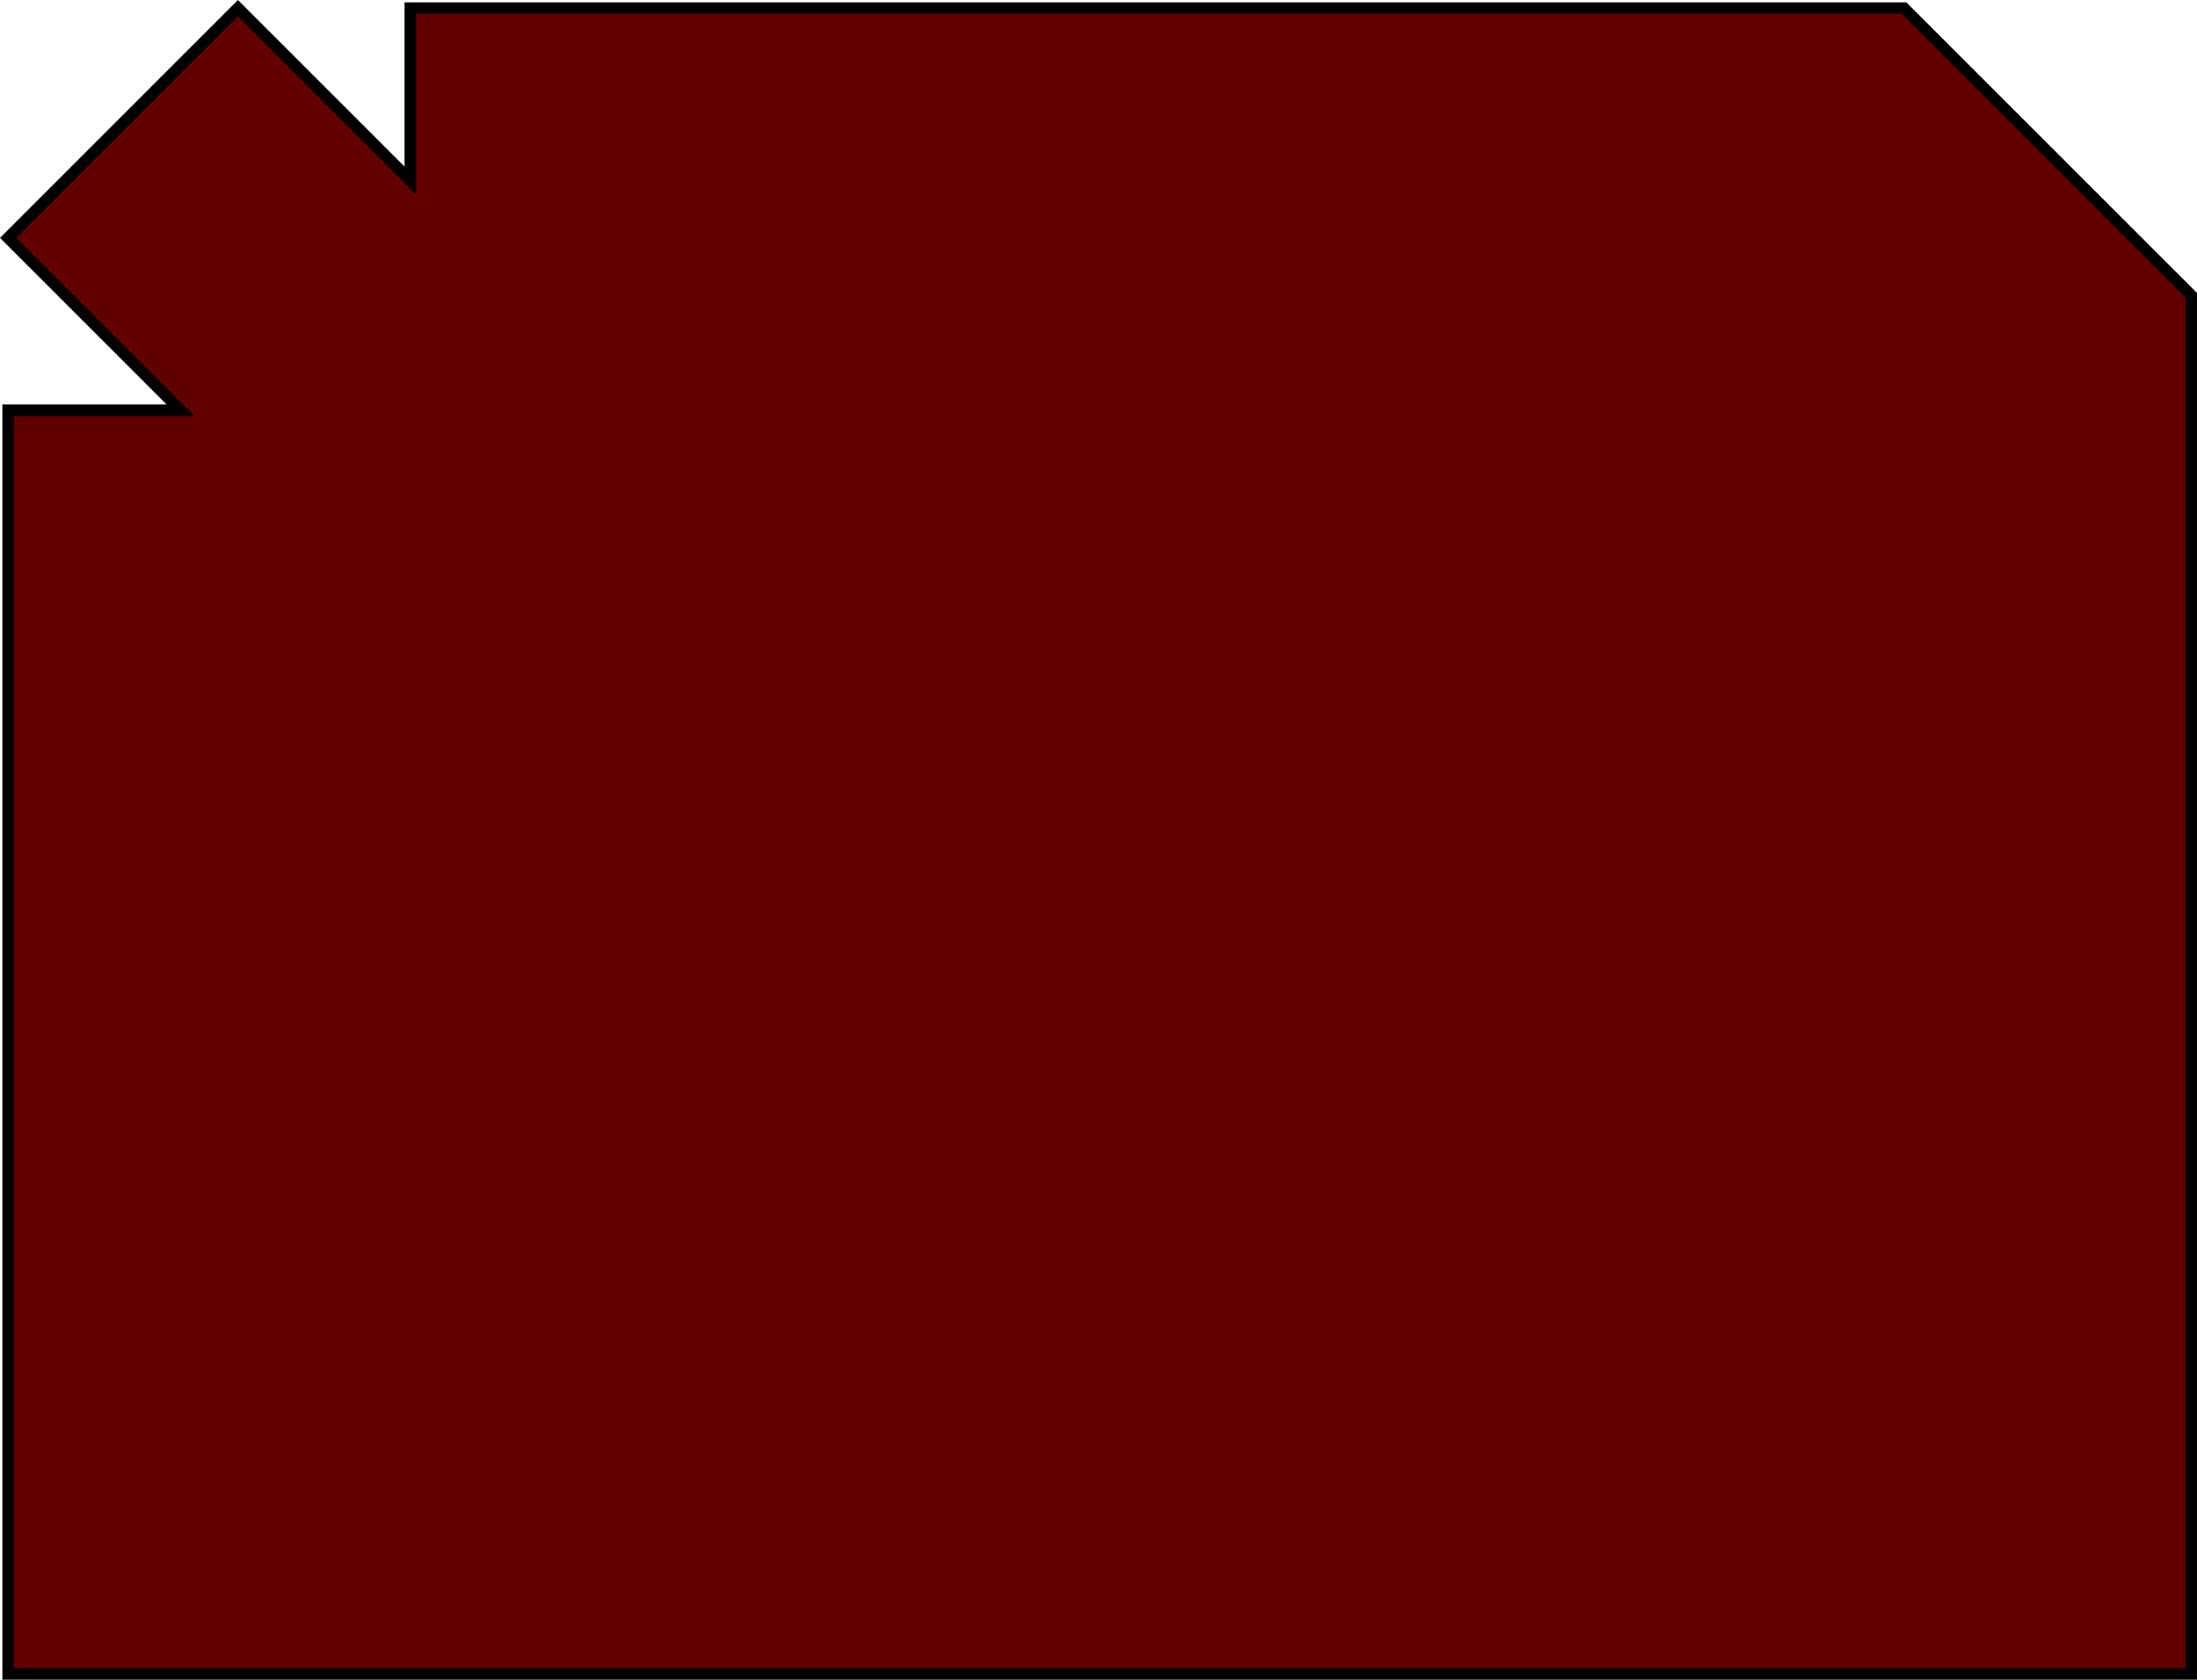
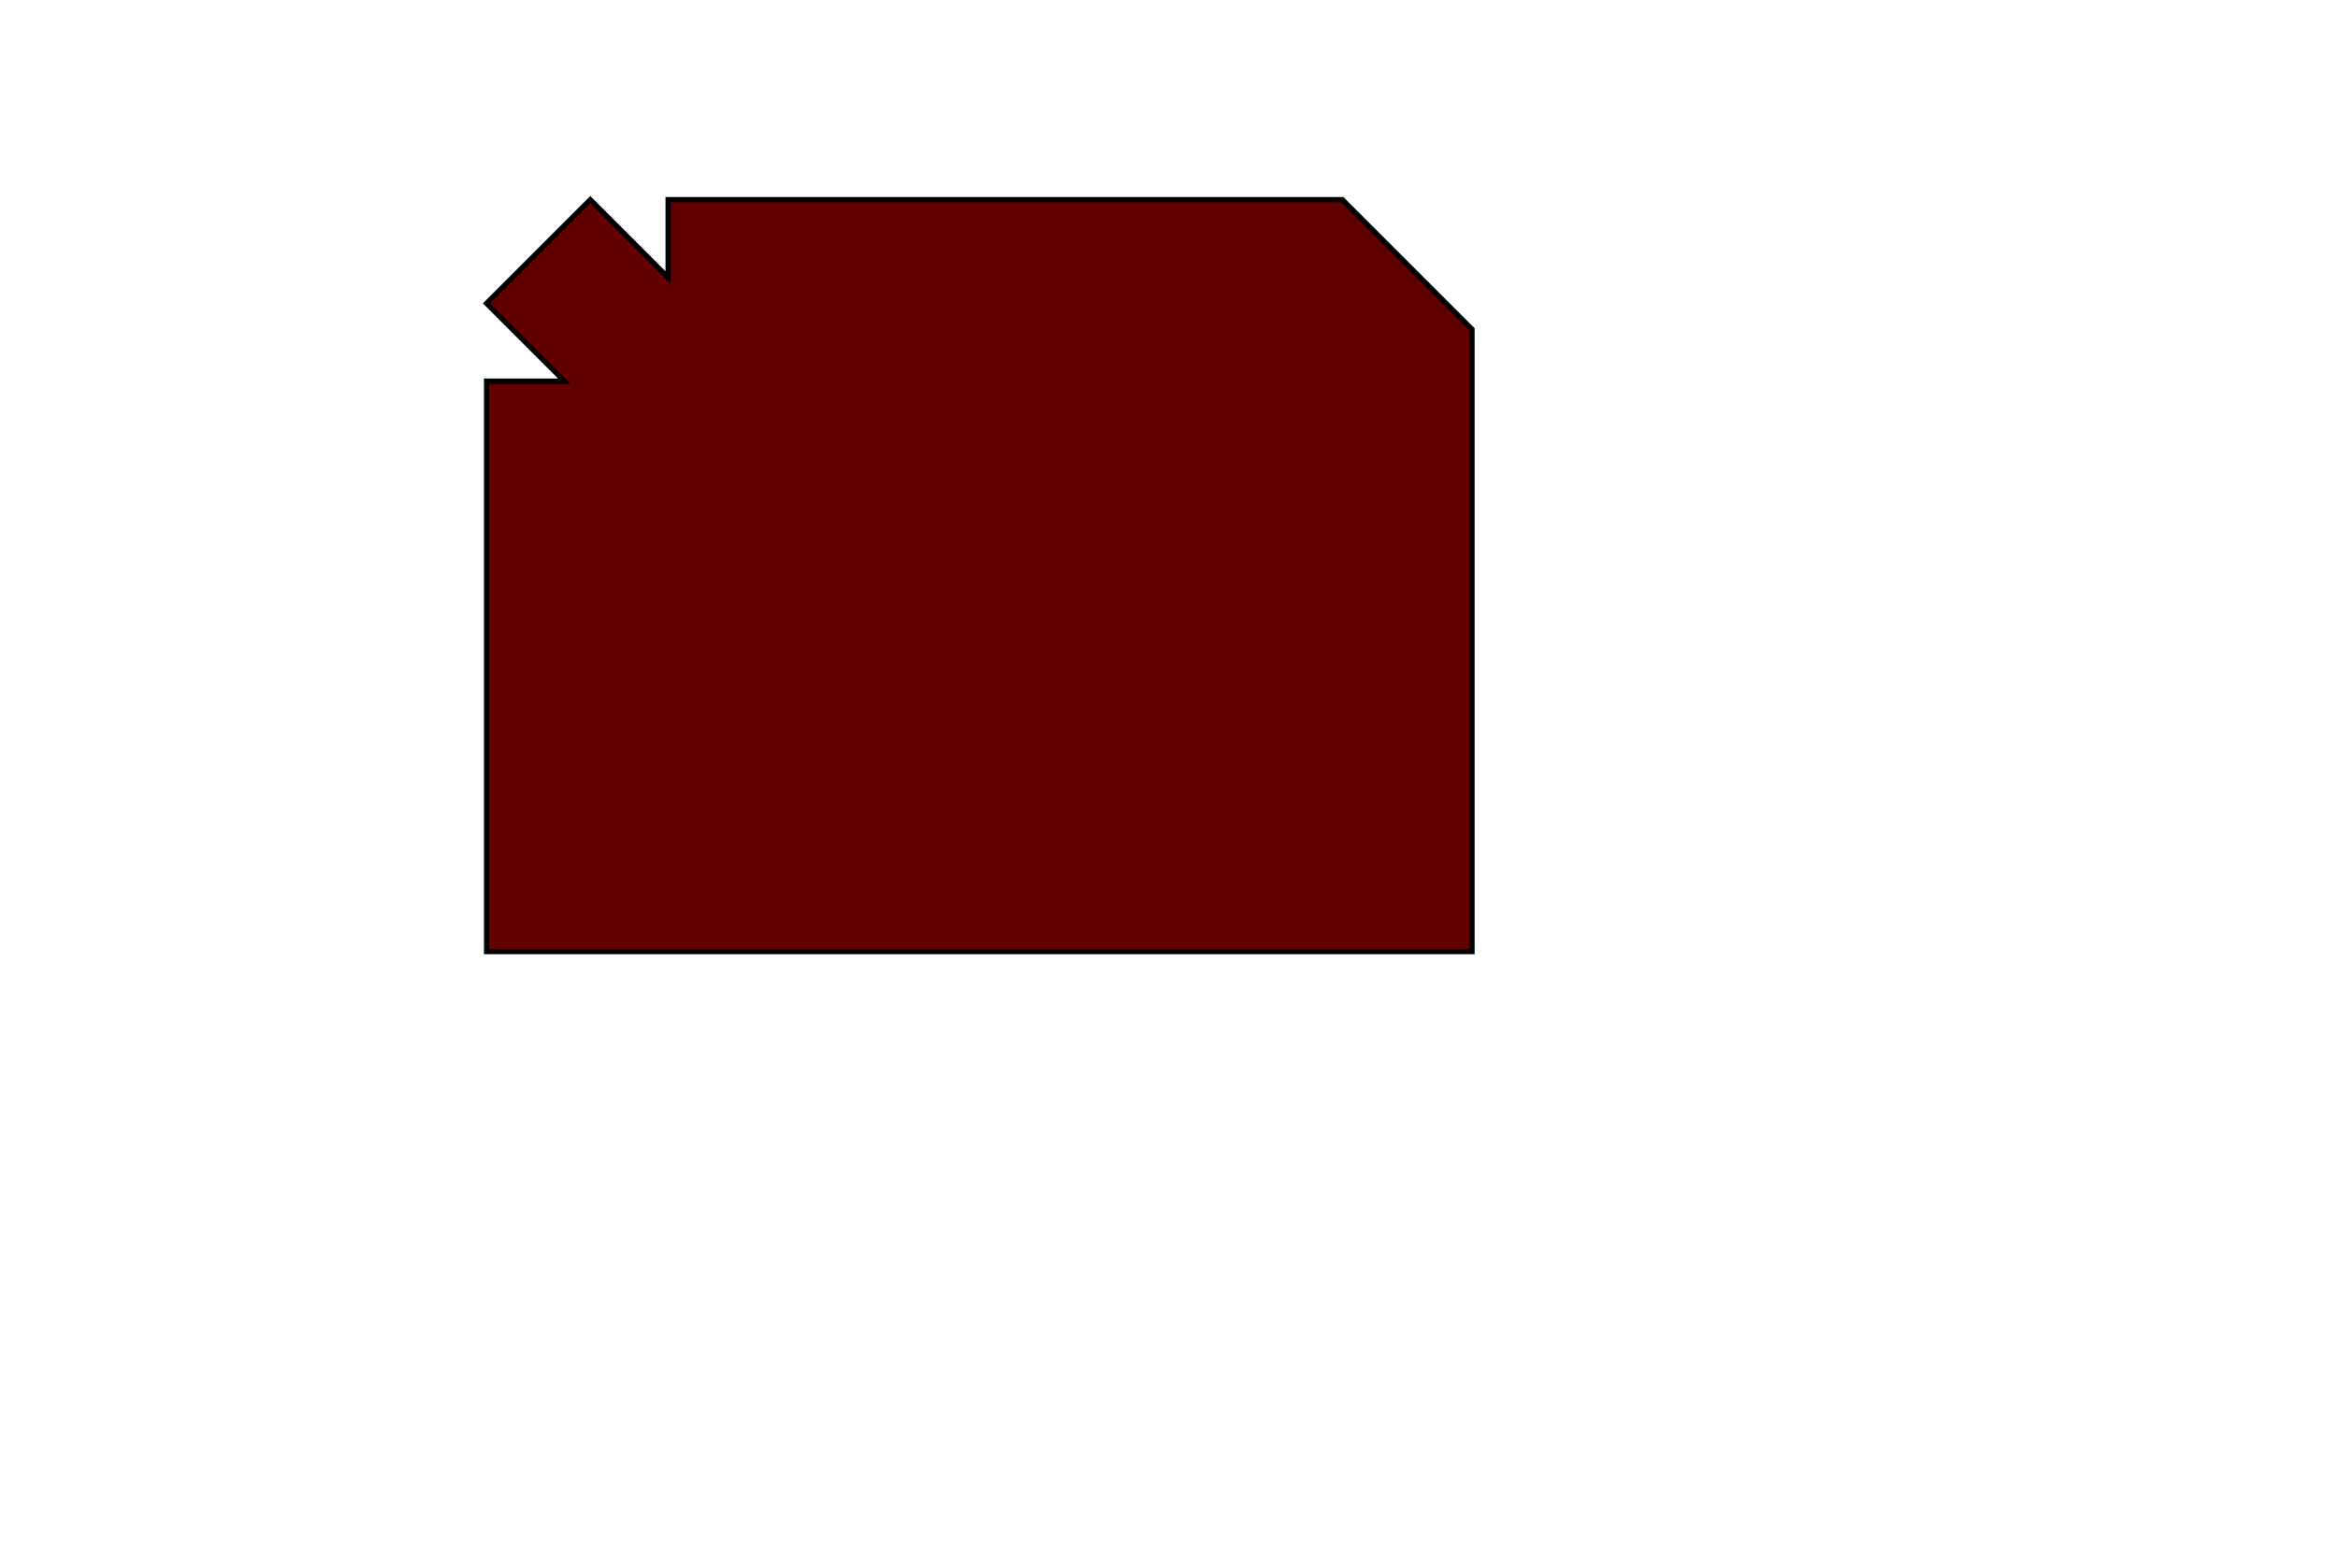
- <svg xmlns="http://www.w3.org/2000/svg" version="1.1" id="svg1409">
-   <g width="100%" height="100%" id="layer1-3-3">
+ <svg xmlns="http://www.w3.org/2000/svg" width="49.64mm" height="33.297mm" viewBox="0 0 90 80" version="1.1" id="svg1409">
+   <g width="80%" height="80%" transform="translate(10,10)" id="layer1-3-3">
    <path id="path824-6-56" d="m 0.187,38.552 50.271,-1e-5 v -7.938 -7.938 -6.615 -9.26 L 47.812,4.156 43.843,0.187 H 41.198 38.552 35.906 9.448 V 4.156 L 5.479,0.187 0.187,5.479 4.156,9.448 H 0.187 v 1.323 1.323 1.323 1.323 1.323 6.615 7.938 1.323 1.323 1.323 1.323 z" style="fill:#620000;fill-opacity:1;stroke:#000000;stroke-width:0.265px;stroke-linecap:butt;stroke-linejoin:miter;stroke-opacity:1" />
  </g>
</svg>
